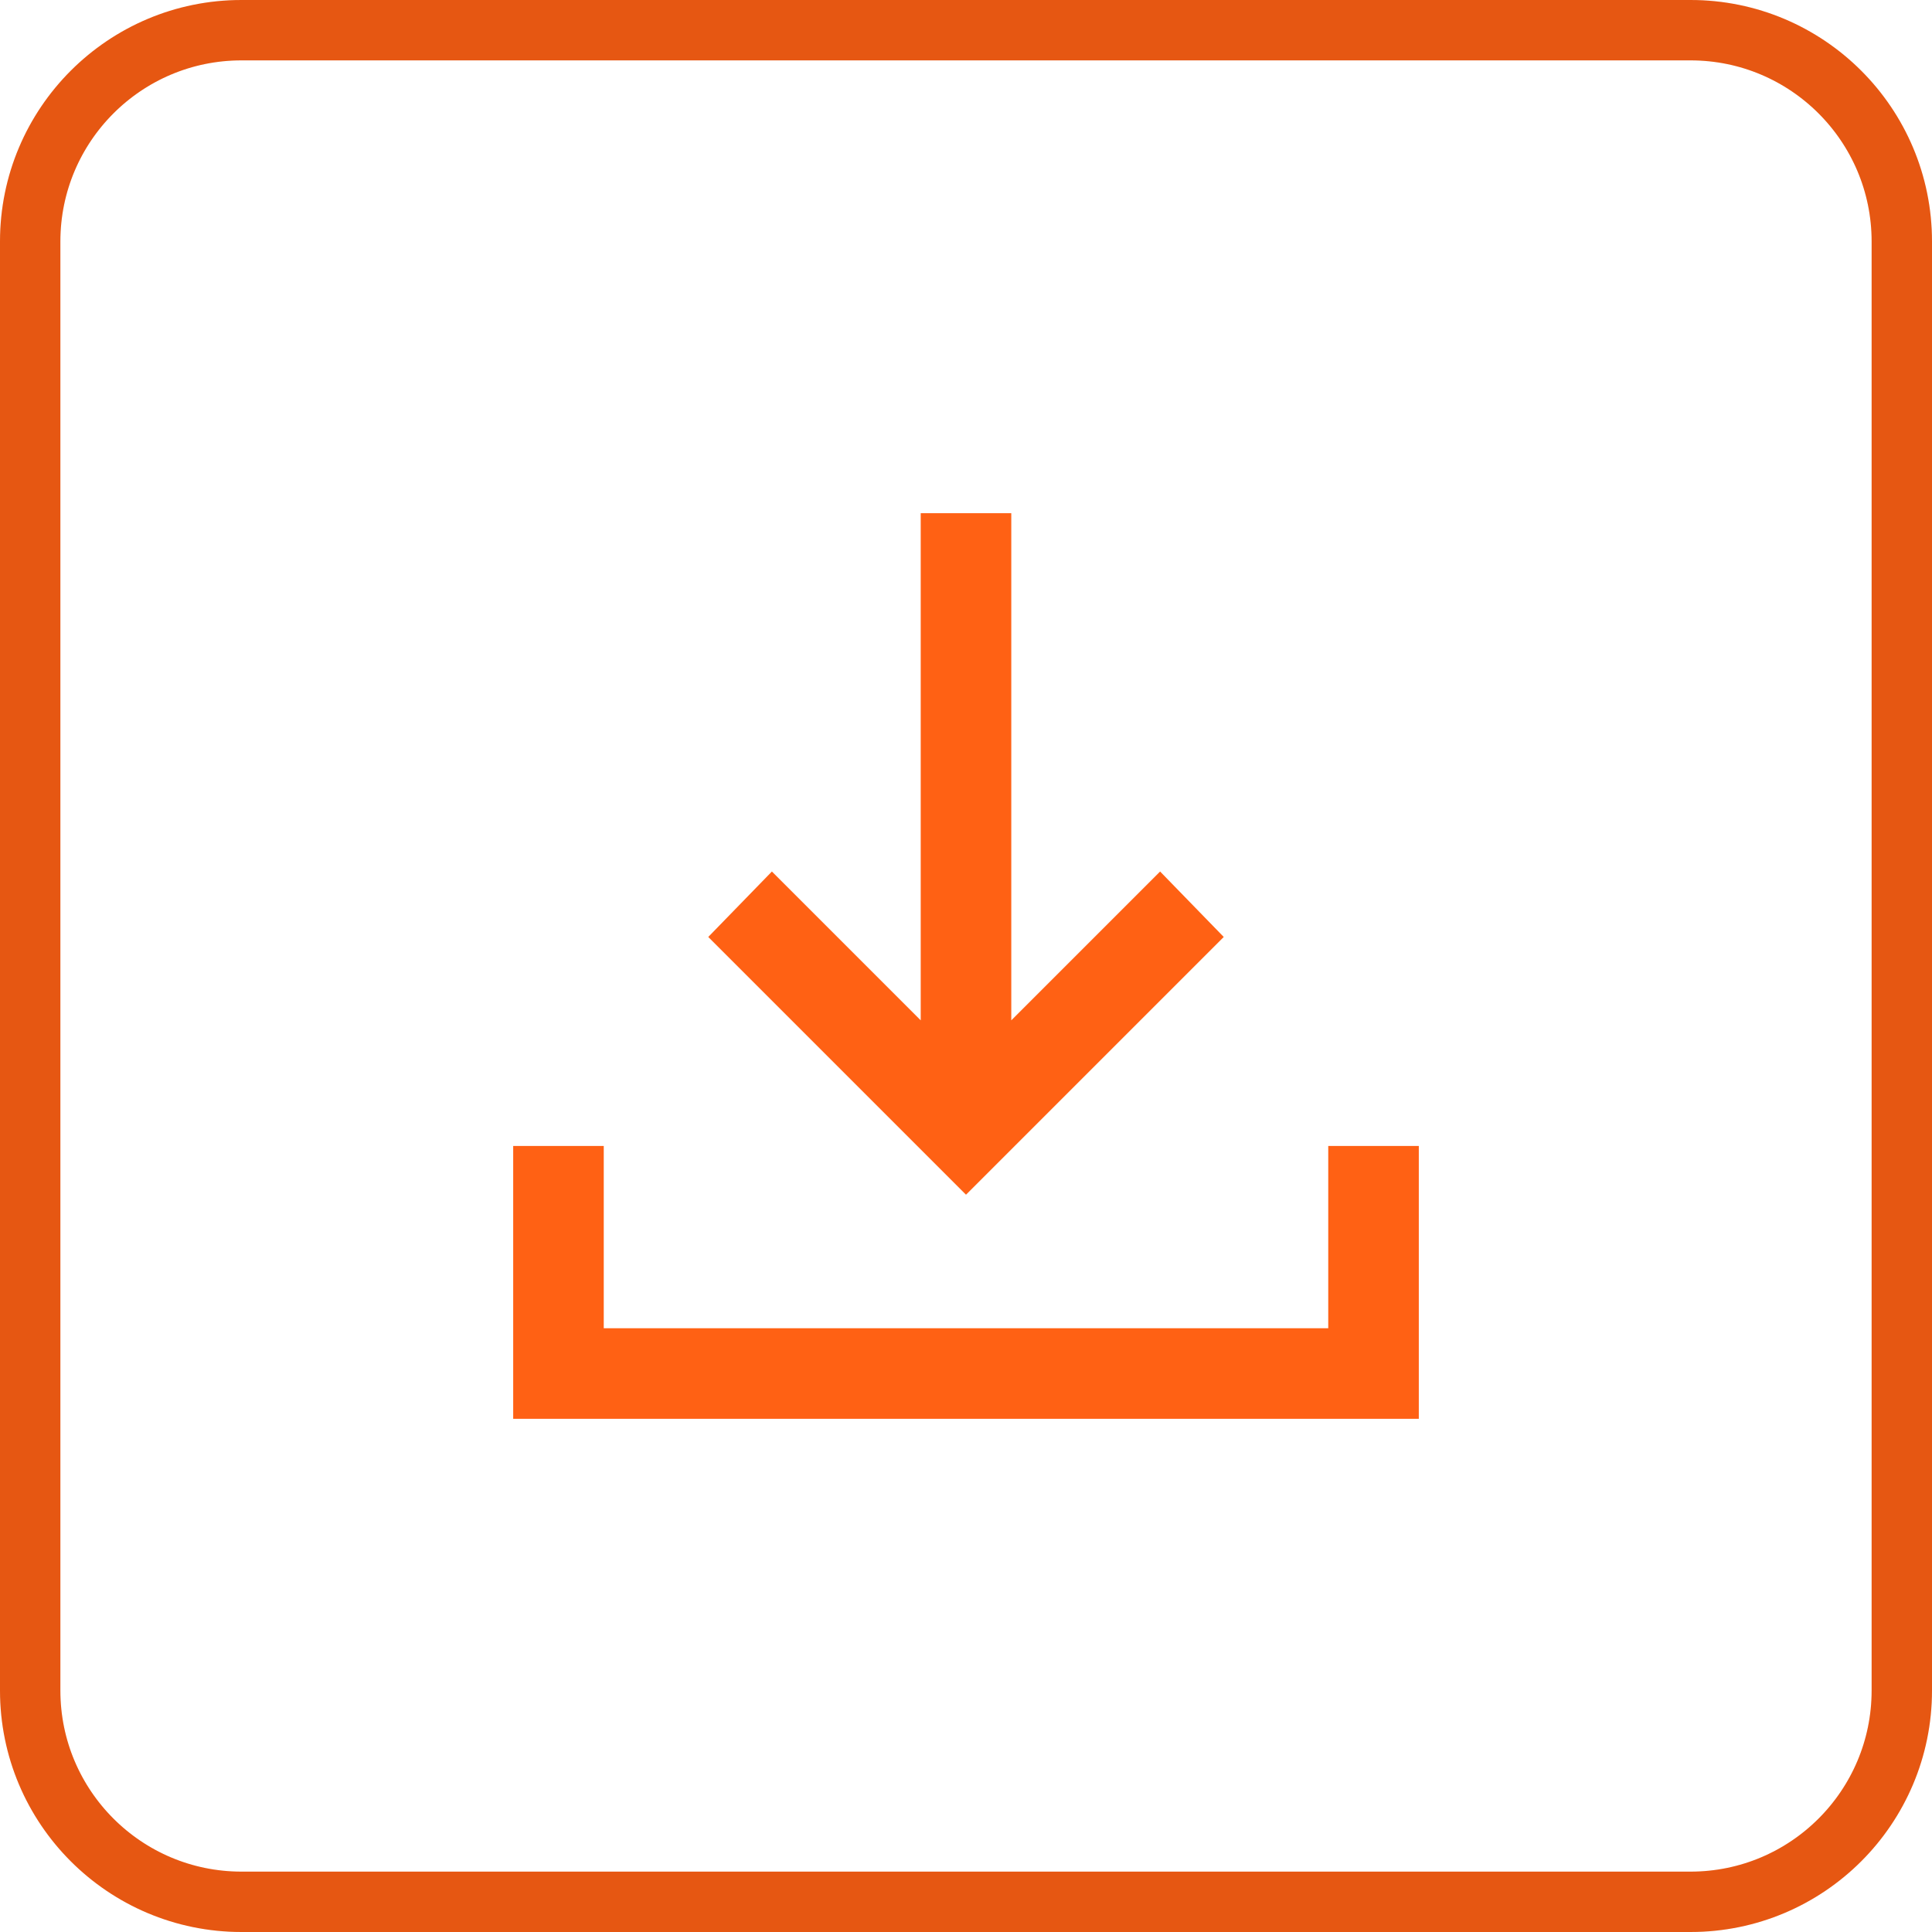
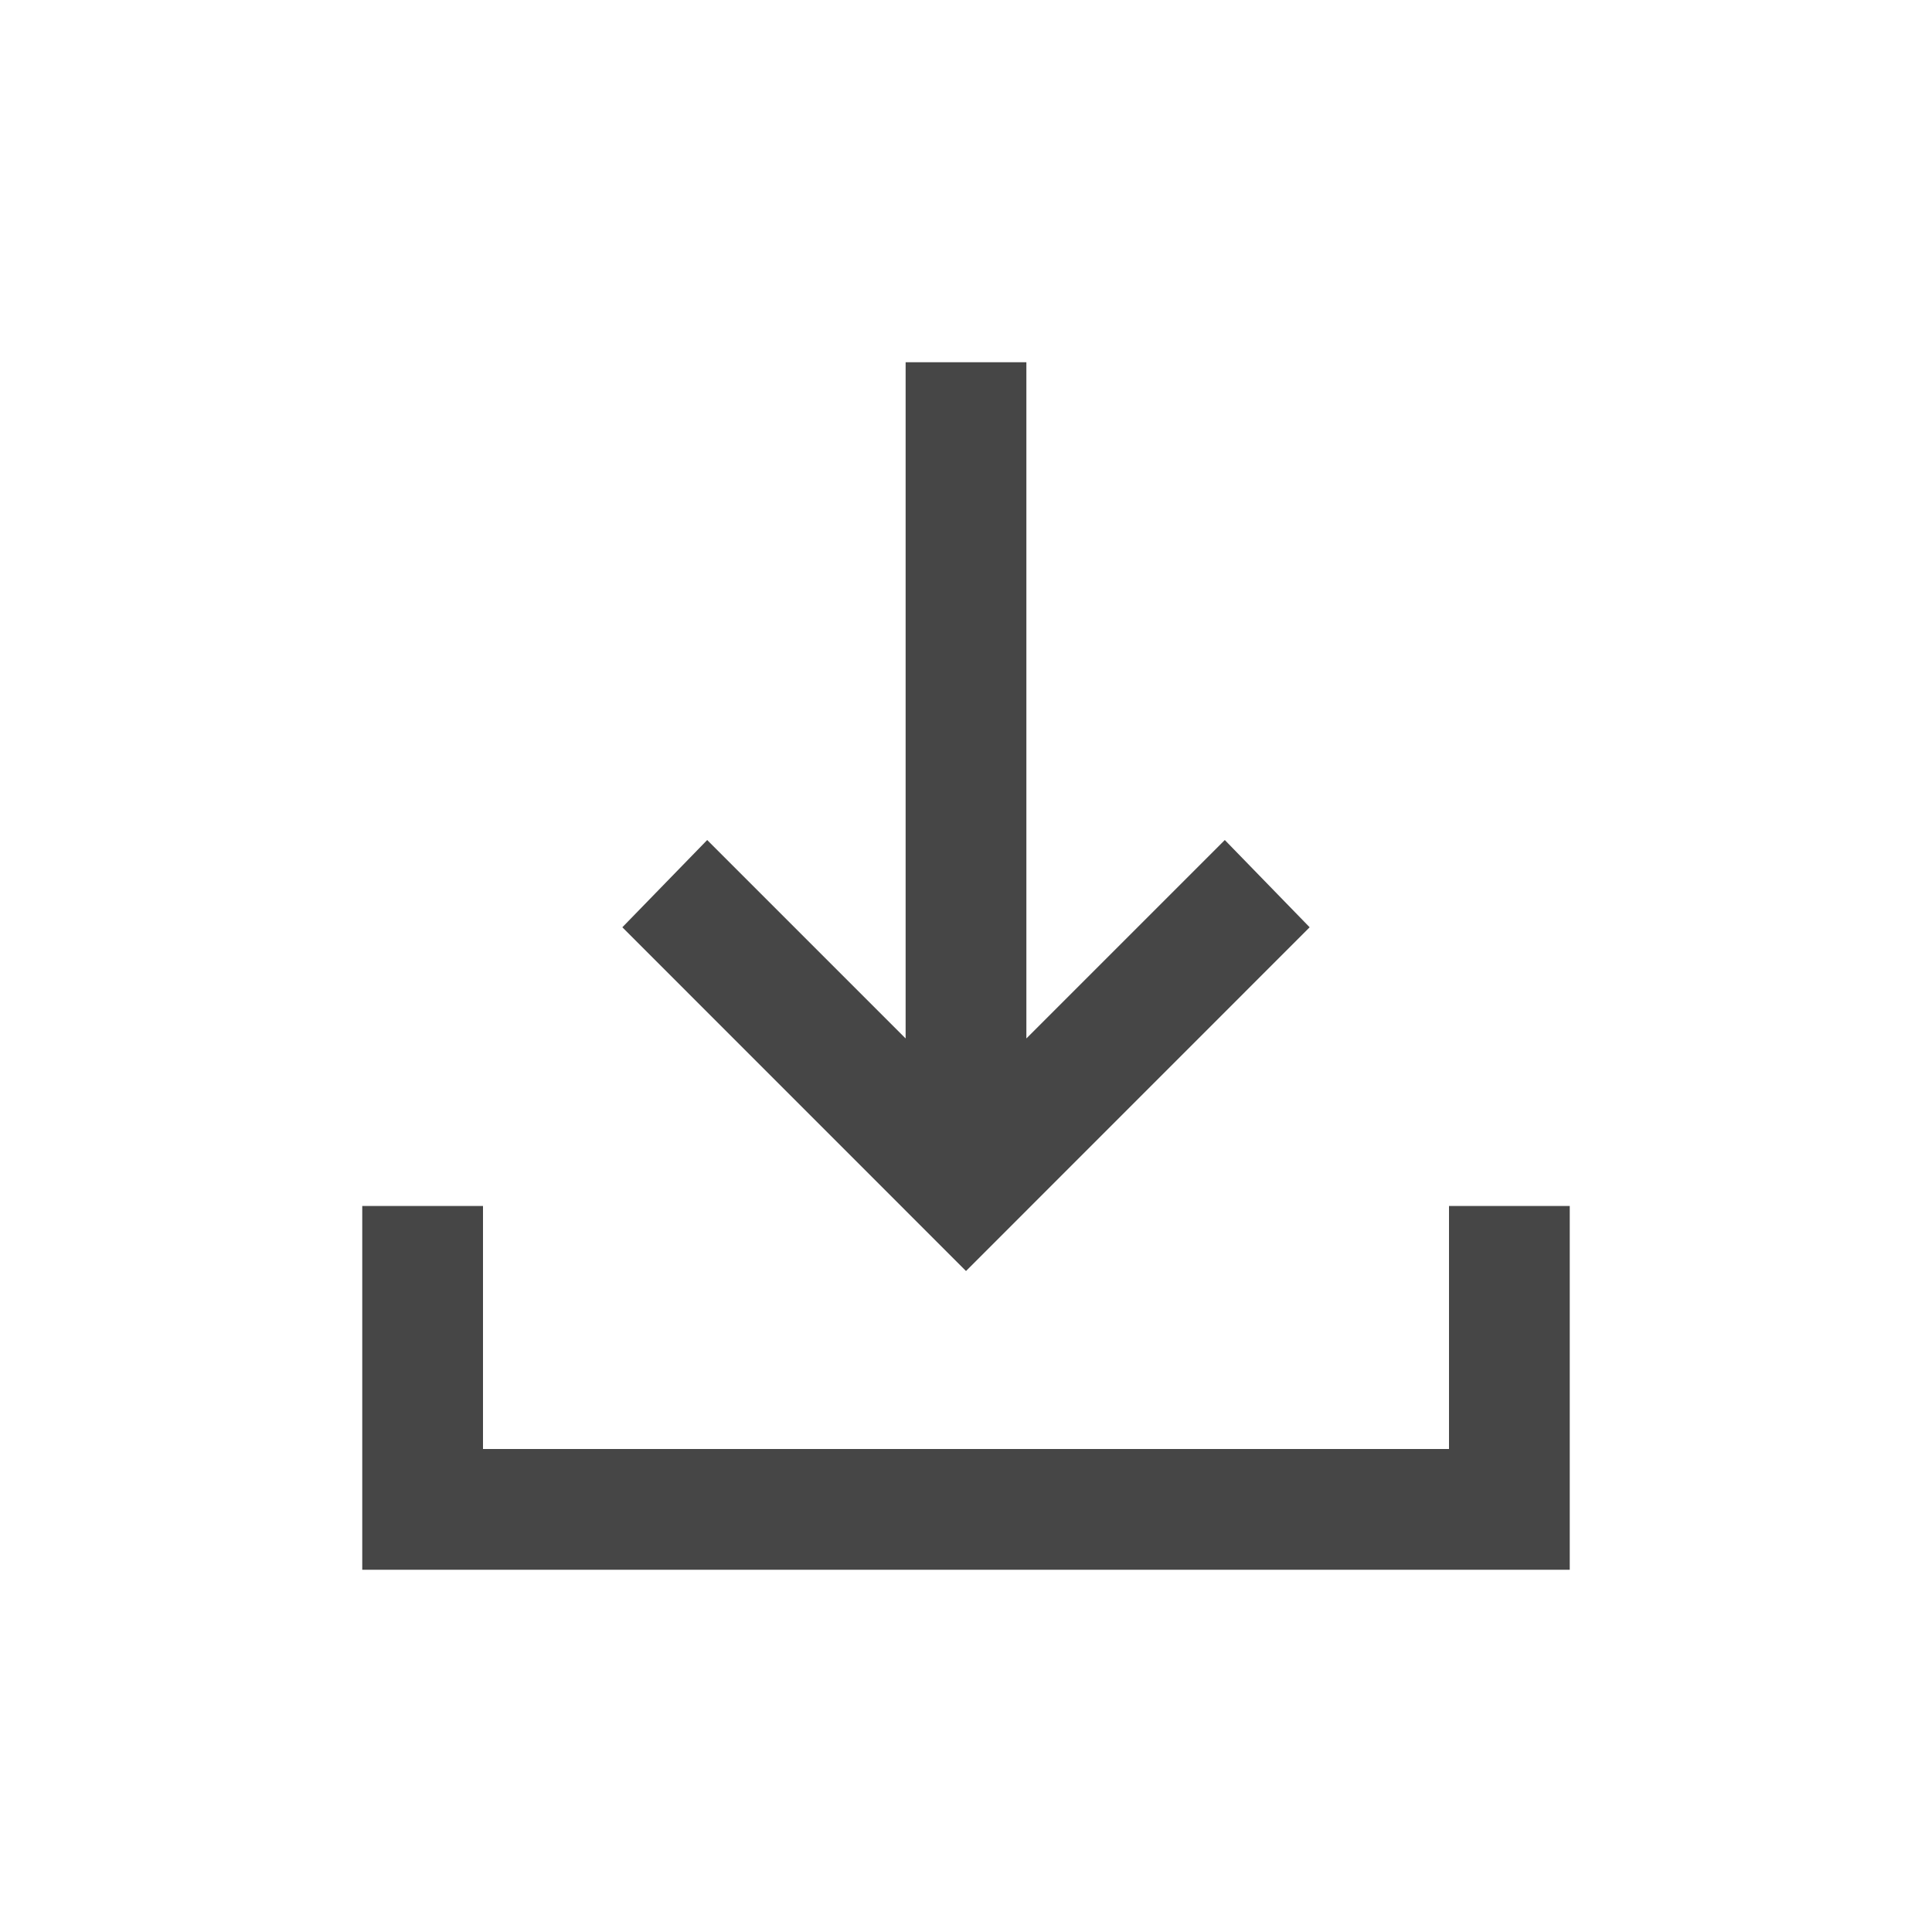
- <svg xmlns="http://www.w3.org/2000/svg" width="32" height="32" viewBox="0 0 32 32" fill="none">
-   <path d="M0.5 4C0.5 2.067 2.067 0.5 4 0.5H28C29.933 0.5 31.5 2.067 31.5 4V28C31.5 29.933 29.933 31.5 28 31.5H4C2.067 31.5 0.5 29.933 0.5 28V4Z" stroke="#FF6114" />
-   <path d="M0.5 4C0.5 2.067 2.067 0.5 4 0.5H28C29.933 0.5 31.5 2.067 31.5 4V28C31.5 29.933 29.933 31.5 28 31.5H4C2.067 31.5 0.5 29.933 0.5 28V4Z" stroke="black" stroke-opacity="0.1" />
-   <mask id="mask0_14496_107357" style="mask-type:alpha" maskUnits="userSpaceOnUse" x="4" y="4" width="24" height="24">
-     <rect x="4" y="4" width="24" height="24" fill="#D9D9D9" />
+ <svg xmlns="http://www.w3.org/2000/svg" width="24" height="24" viewBox="0 0 24 24" fill="none">
+   <mask id="mask0_16026_22648" style="mask-type:alpha" maskUnits="userSpaceOnUse" x="0" y="0" width="24" height="24">
+     <rect width="24" height="24" fill="#D9D9D9" />
  </mask>
-   <g mask="url(#mask0_14496_107357)">
-     <path d="M16 19.788L11.731 15.519L12.785 14.435L15.25 16.9V8.5H16.75V16.9L19.215 14.435L20.269 15.519L16 19.788ZM8.5 23.5V18.981H10V22H22V18.981H23.5V23.5H8.5Z" fill="#FF6114" />
+   <g mask="url(#mask0_16026_22648)">
+     <path d="M12 15.789L7.731 11.519L8.785 10.435L11.25 12.9V4.5H12.75V12.9L15.215 10.435L16.269 11.519L12 15.789ZM4.5 19.5V14.981H6V18H18V14.981H19.5V19.5H4.5Z" fill="#464646" />
  </g>
</svg>
